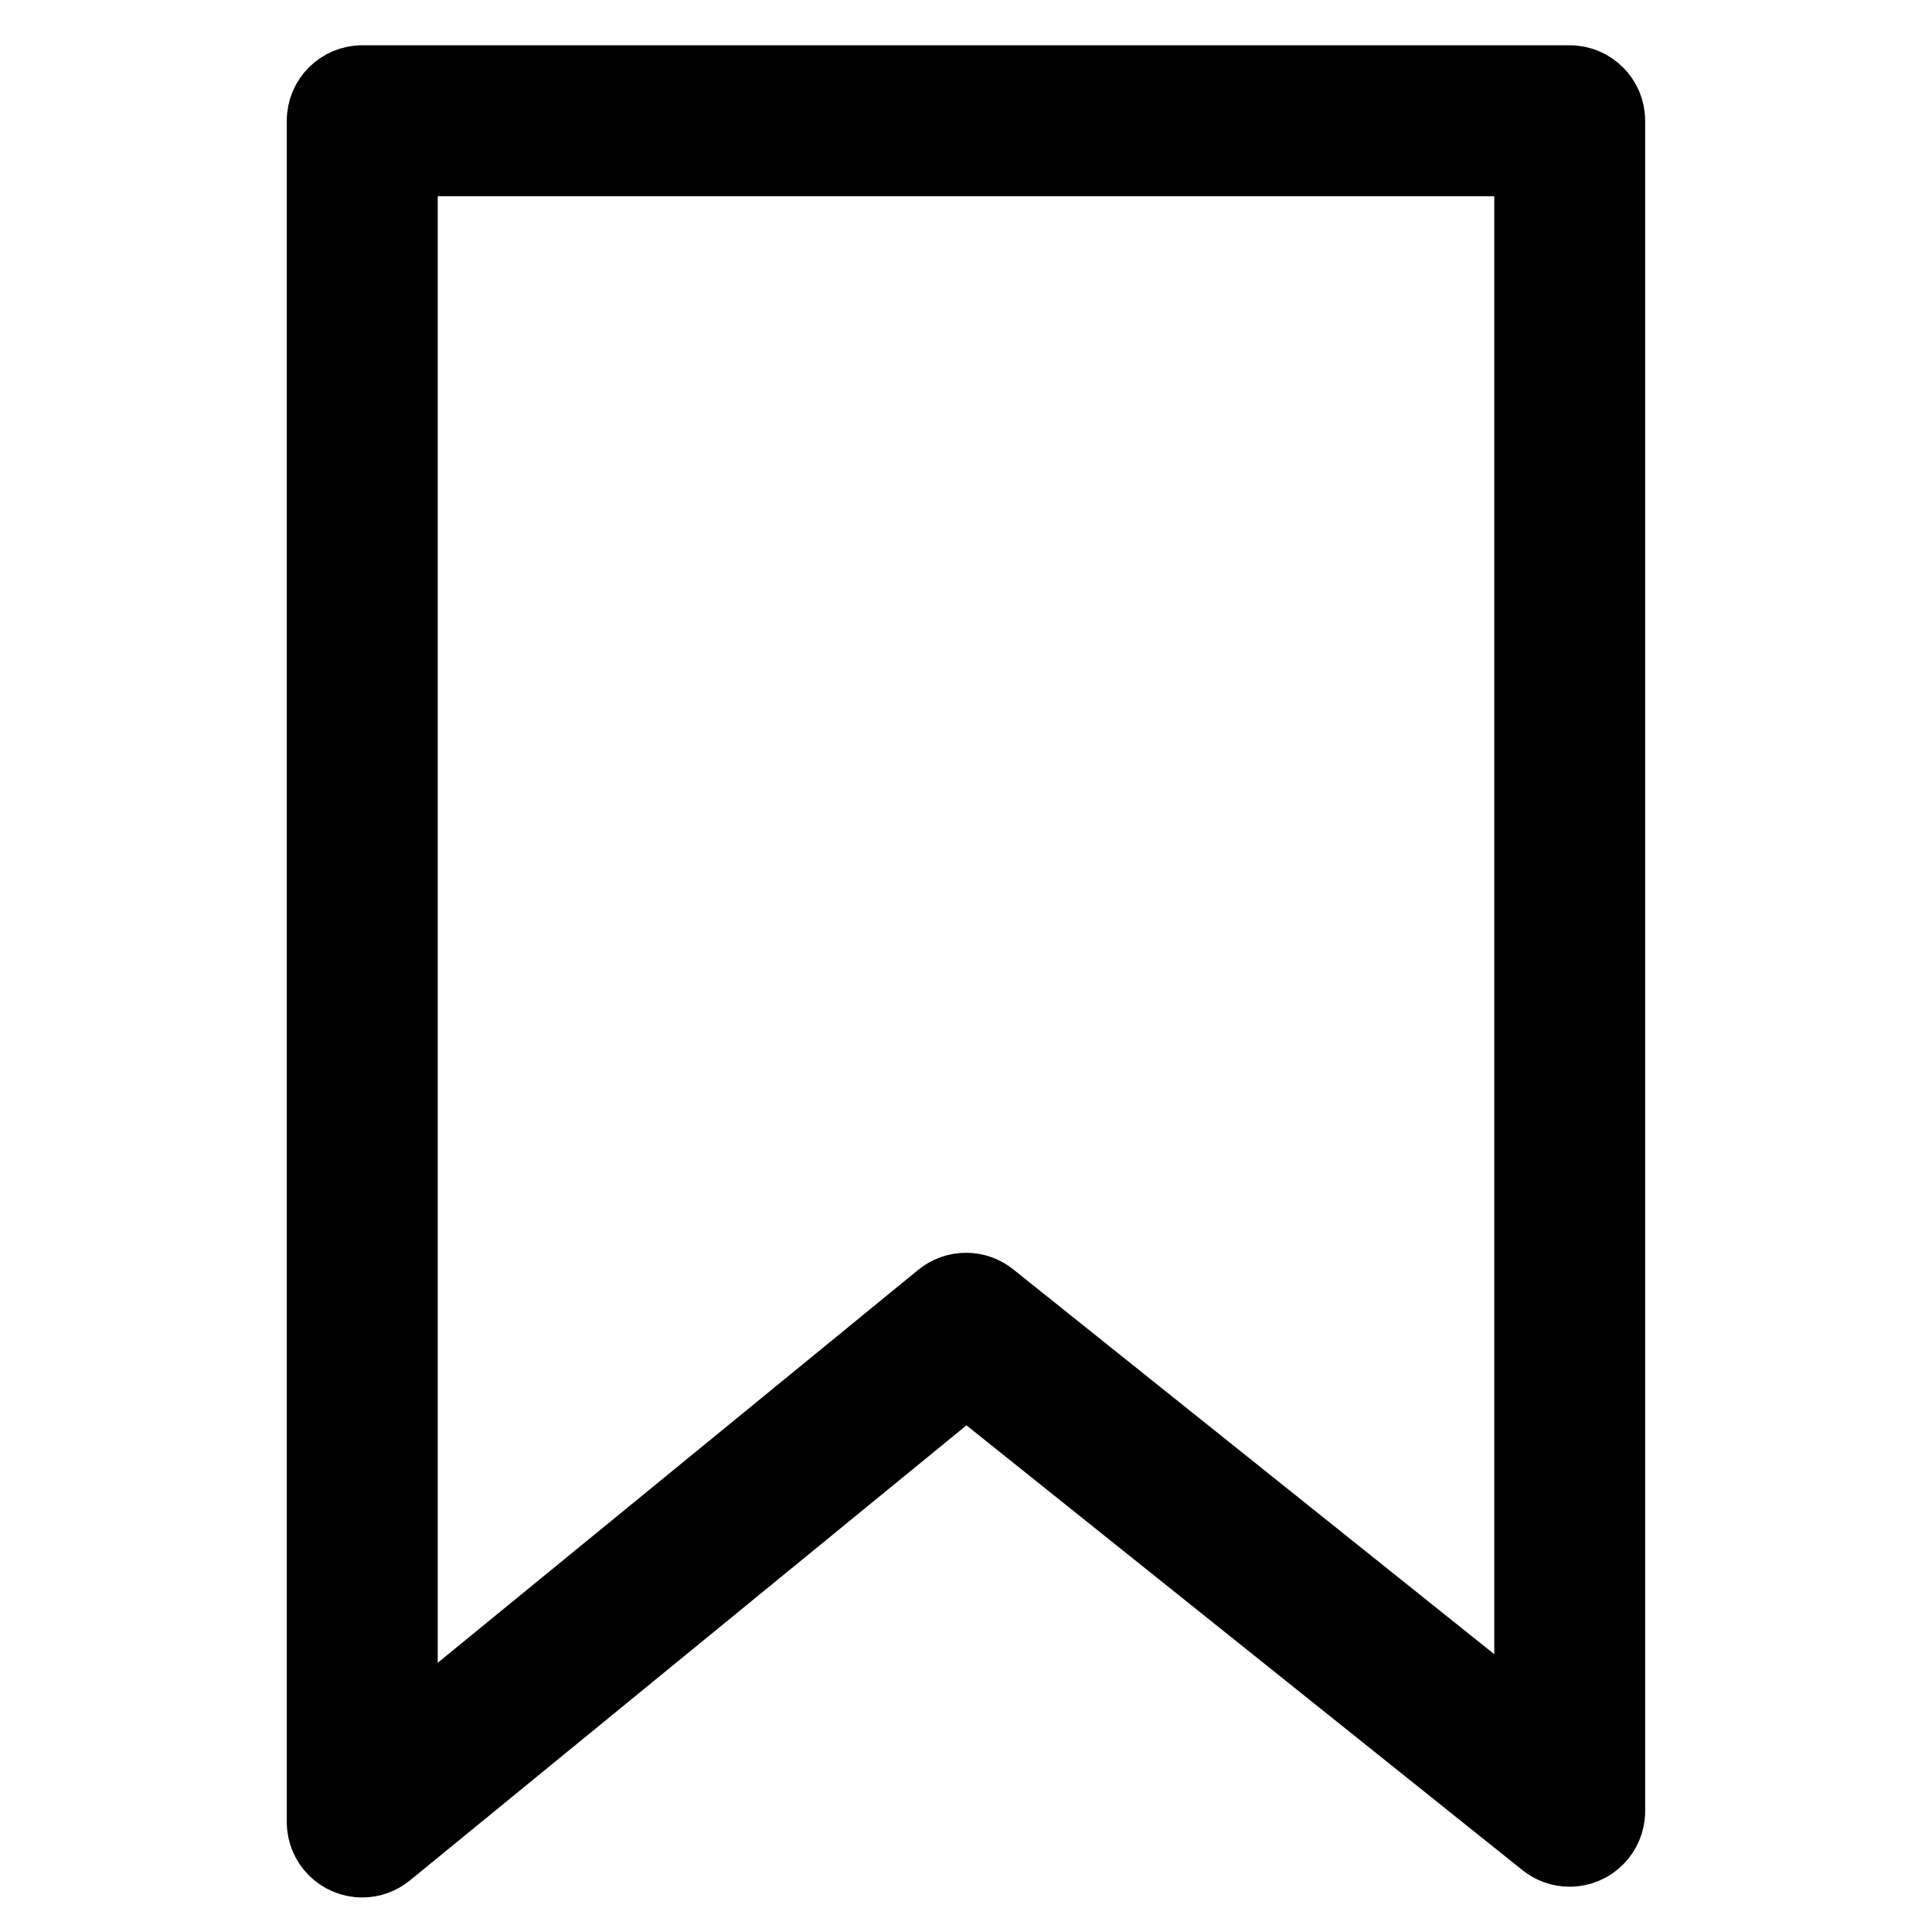
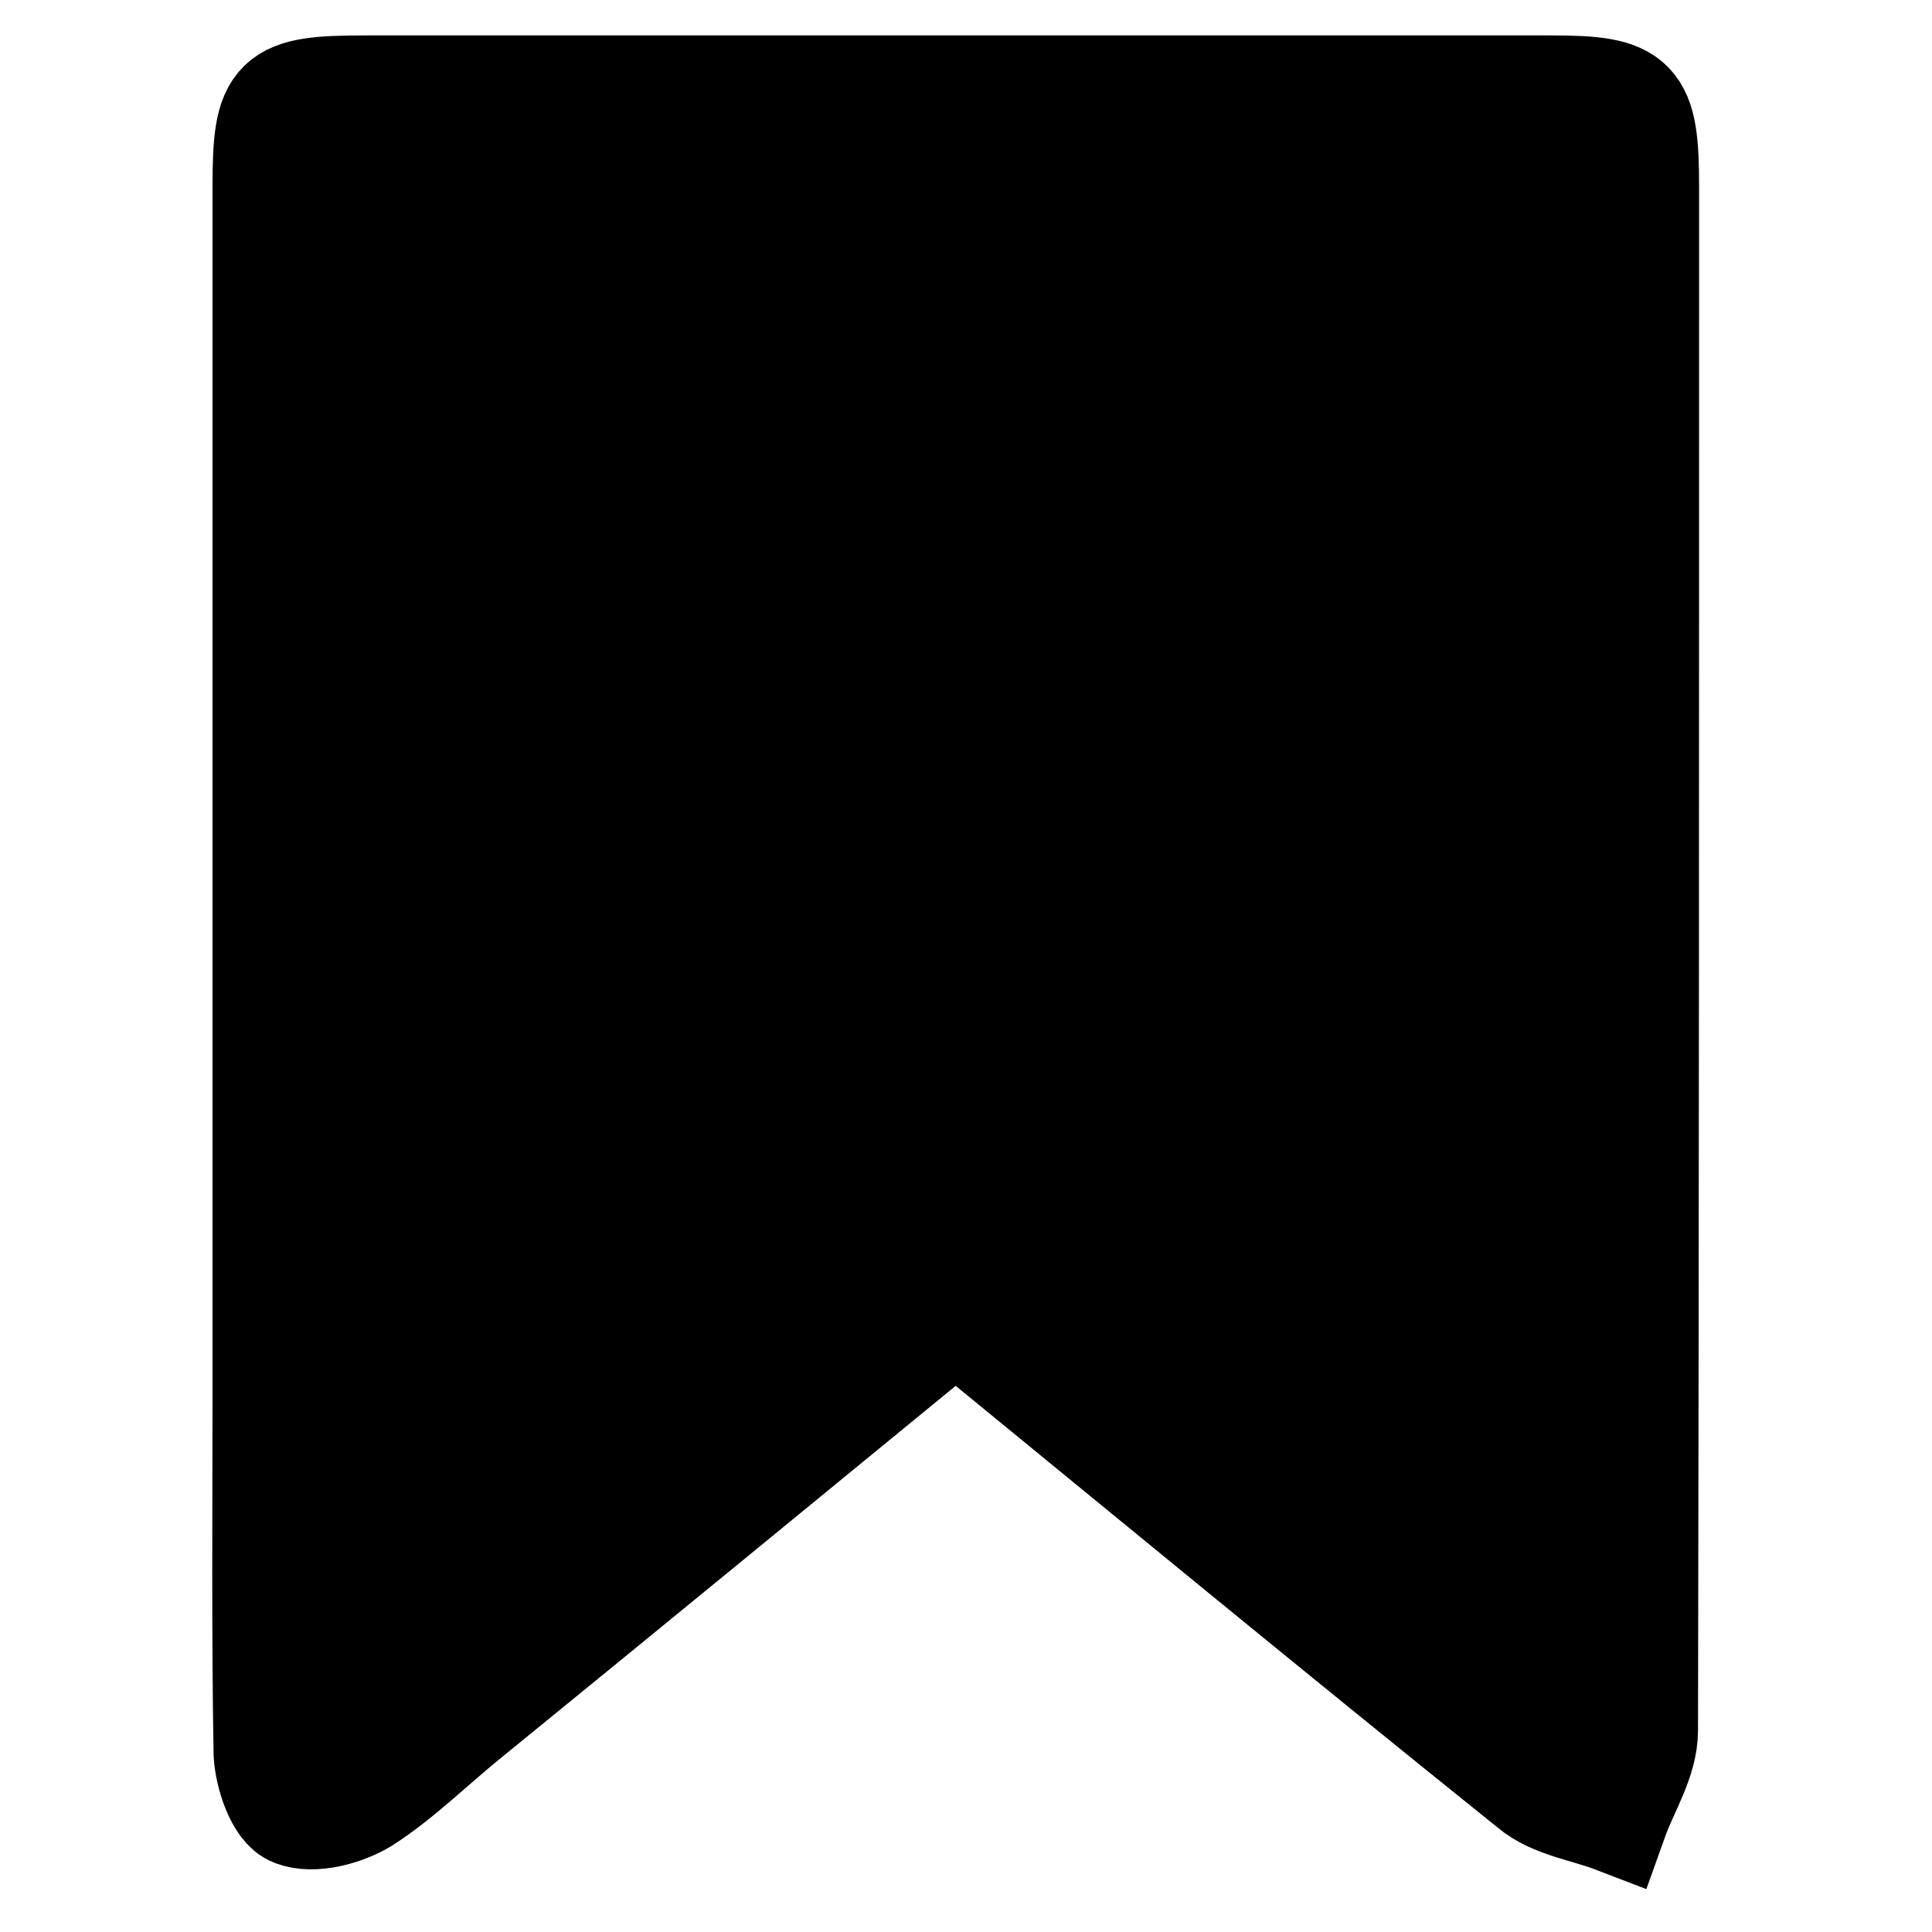
- <svg xmlns="http://www.w3.org/2000/svg" fill="currentcolor" viewBox="0 0 32 32" version="1.1" stroke="currentcolor">
-   <path d="M26 1.25h-20c-0.414 0-0.75 0.336-0.75 0.75v0 28.178c0 0 0 0 0 0.001 0 0.414 0.336 0.749 0.749 0.749 0.181 0 0.347-0.064 0.476-0.171l-0.001 0.001 9.53-7.793 9.526 7.621c0.127 0.102 0.29 0.164 0.468 0.164 0.414 0 0.75-0.336 0.751-0.75v-28c-0-0.414-0.336-0.75-0.75-0.75v0zM25.25 28.439l-8.781-7.025c-0.127-0.102-0.29-0.164-0.468-0.164-0.181 0-0.347 0.064-0.477 0.171l0.001-0.001-8.775 7.176v-25.846h18.5z" />
+ <svg xmlns="http://www.w3.org/2000/svg" fill="currentcolor" stroke="currentcolor" viewBox="7.7 175.5 18 18">
+   <path d="m16.61,187.76c-1.55,1.27-3.06,2.51-4.57,3.74-.32.26-.61.55-.95.77-.18.11-.47.19-.65.12-.14-.05-.24-.36-.25-.55-.02-1.13-.01-2.27-.01-3.4,0-3.73,0-7.47,0-11.2,0-.84.08-.91.93-.91,3.68,0,7.36,0,11.04,0,.79,0,.88.09.88.91,0,4.79,0,9.59-.01,14.38,0,.28-.18.55-.28.83-.26-.1-.57-.14-.77-.31-1.78-1.43-3.54-2.88-5.36-4.37Z" />
</svg>
